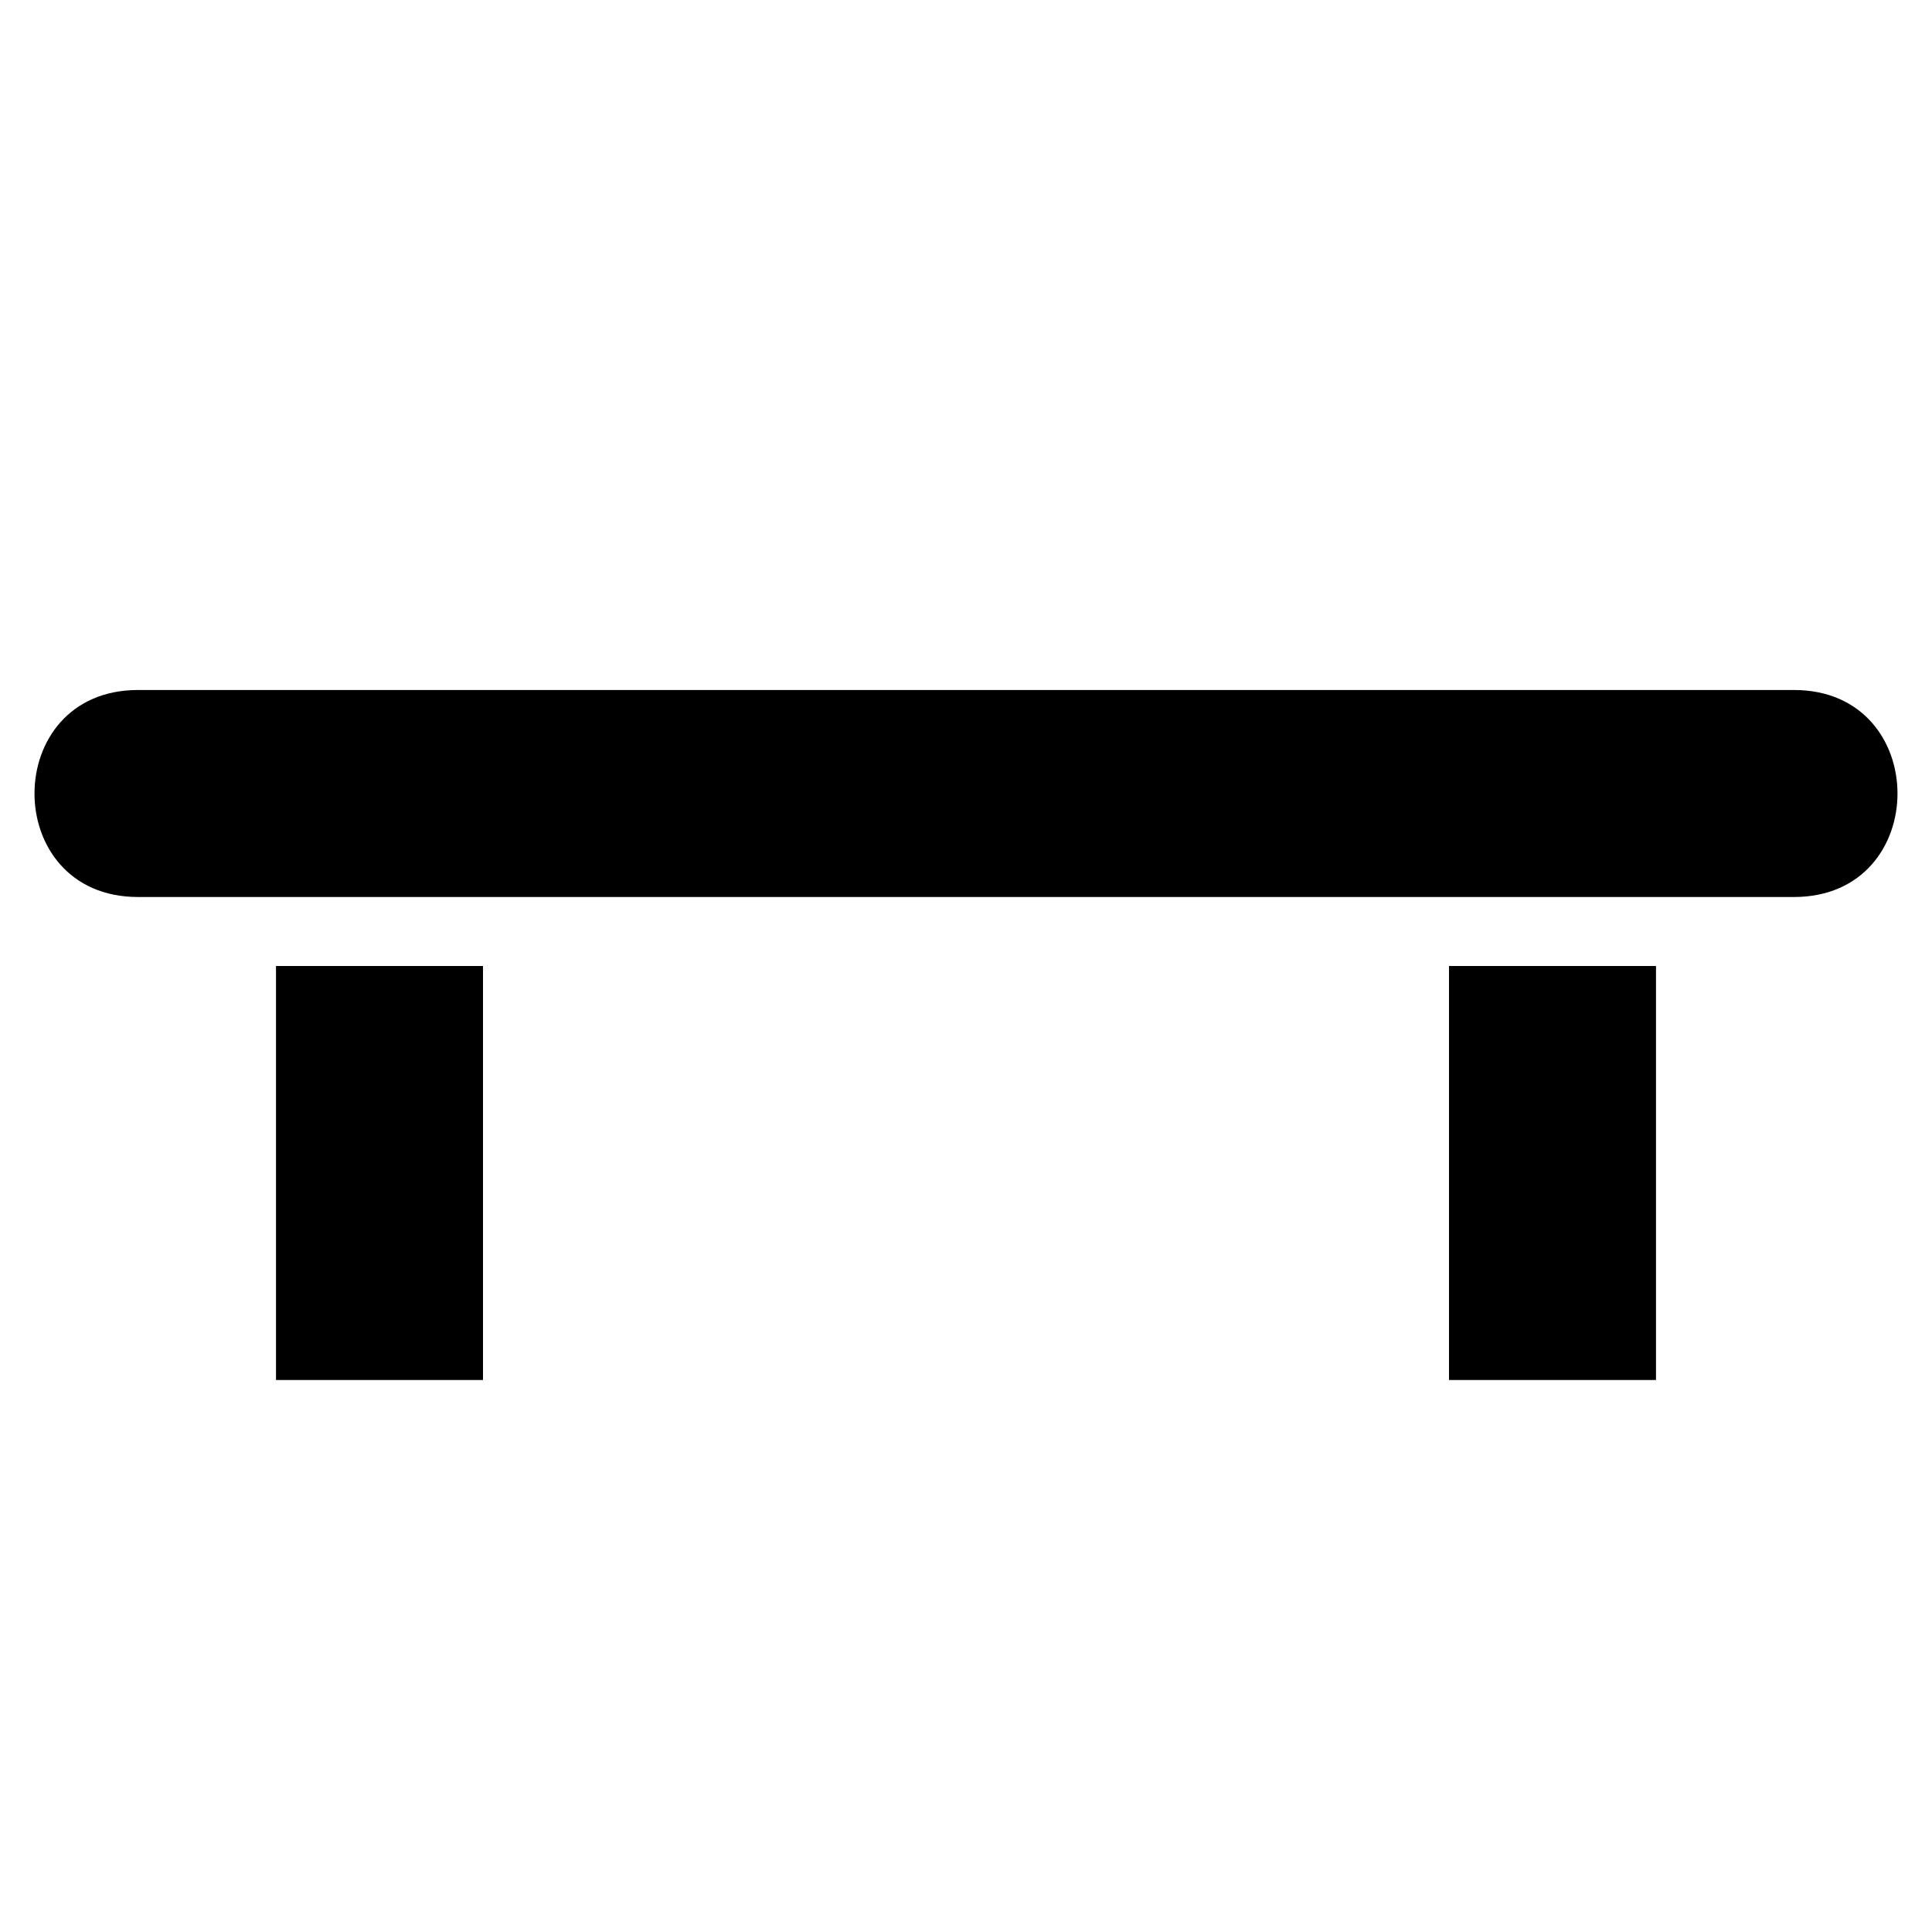
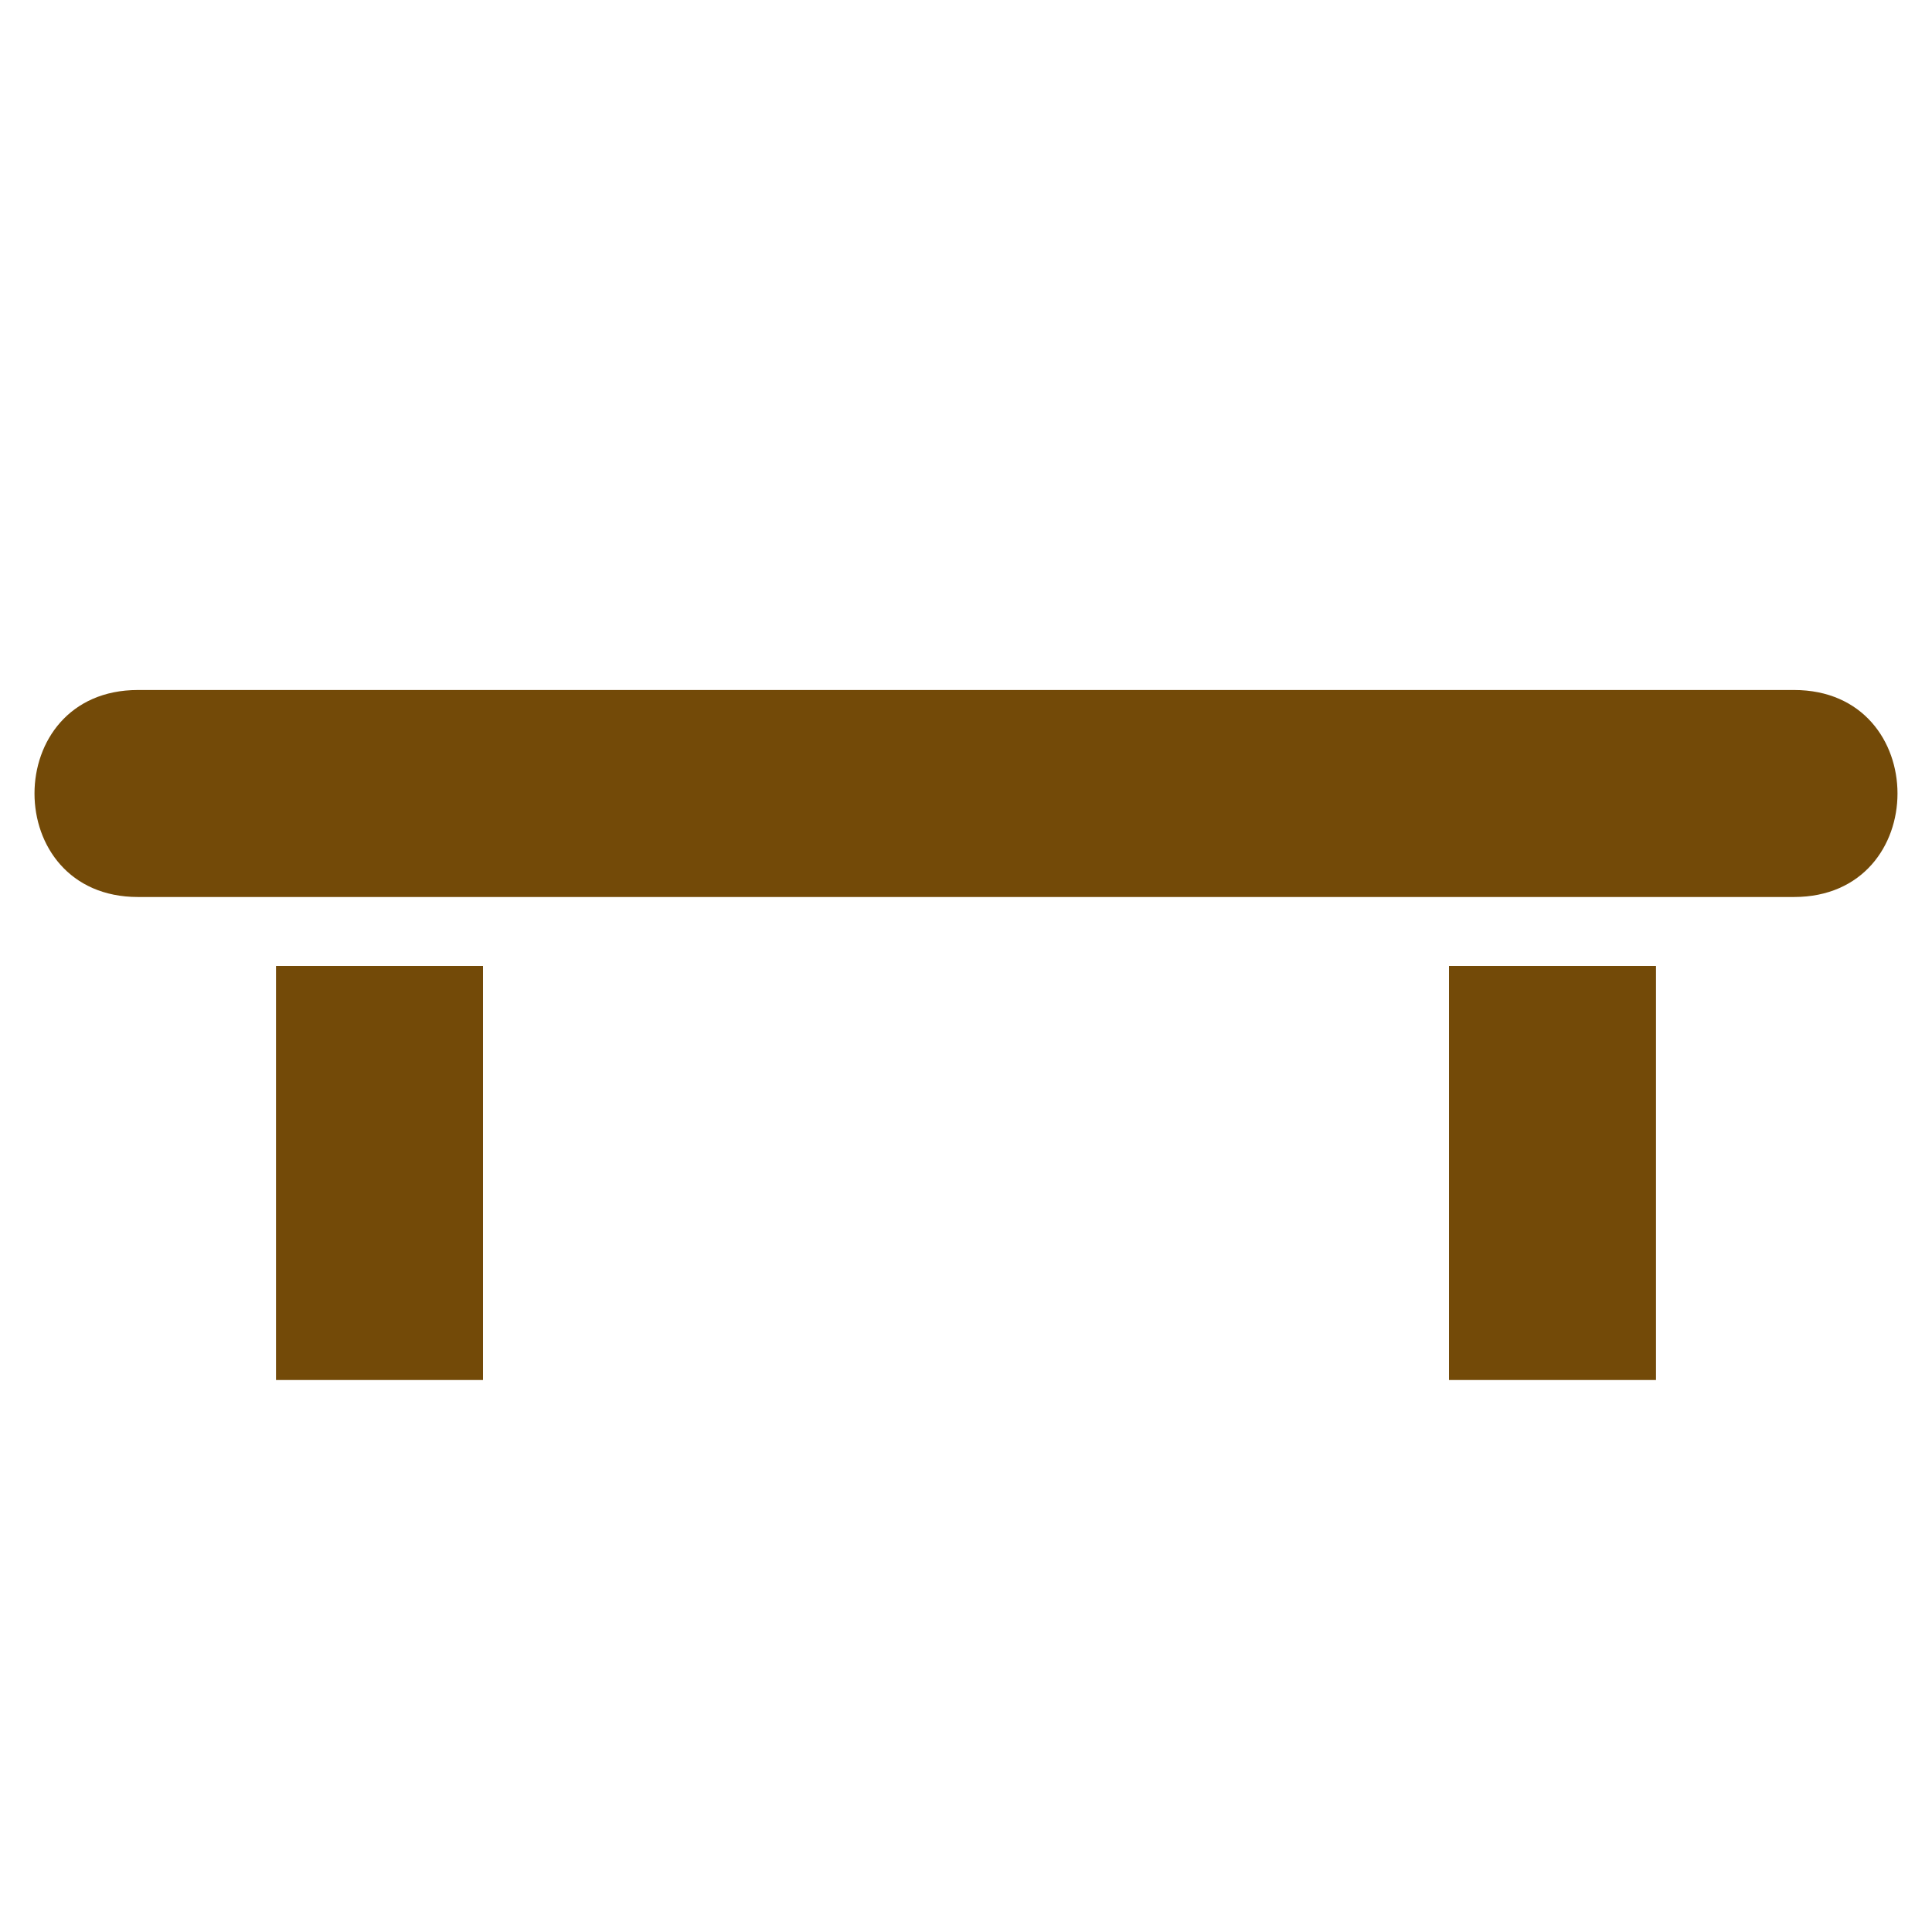
<svg xmlns="http://www.w3.org/2000/svg" version="1.1" width="14" height="14" viewBox="0 0 14 14" id="svg2">
  <defs id="defs6" />
  <rect width="14" height="14" x="0" y="0" id="canvas" style="fill:none;stroke:none;visibility:hidden" />
-   <path d="M 1,5 C 0,5 0,6.5 1,6.5 l 12,0 C 14,6.5 14,5 13,5 L 1,5 z m 1,2 0,3 1.5,0 0,-3 L 2,7 z m 8.5,0 0,3 1.5,0 0,-3 -1.5,0 z" id="bench" />
+   <path d="M 1,5 C 0,5 0,6.5 1,6.5 l 12,0 C 14,6.5 14,5 13,5 L 1,5 z m 1,2 0,3 1.5,0 0,-3 L 2,7 z m 8.5,0 0,3 1.5,0 0,-3 -1.5,0 z" style="fill:#734a08;stroke:none" id="bench" />
</svg>
